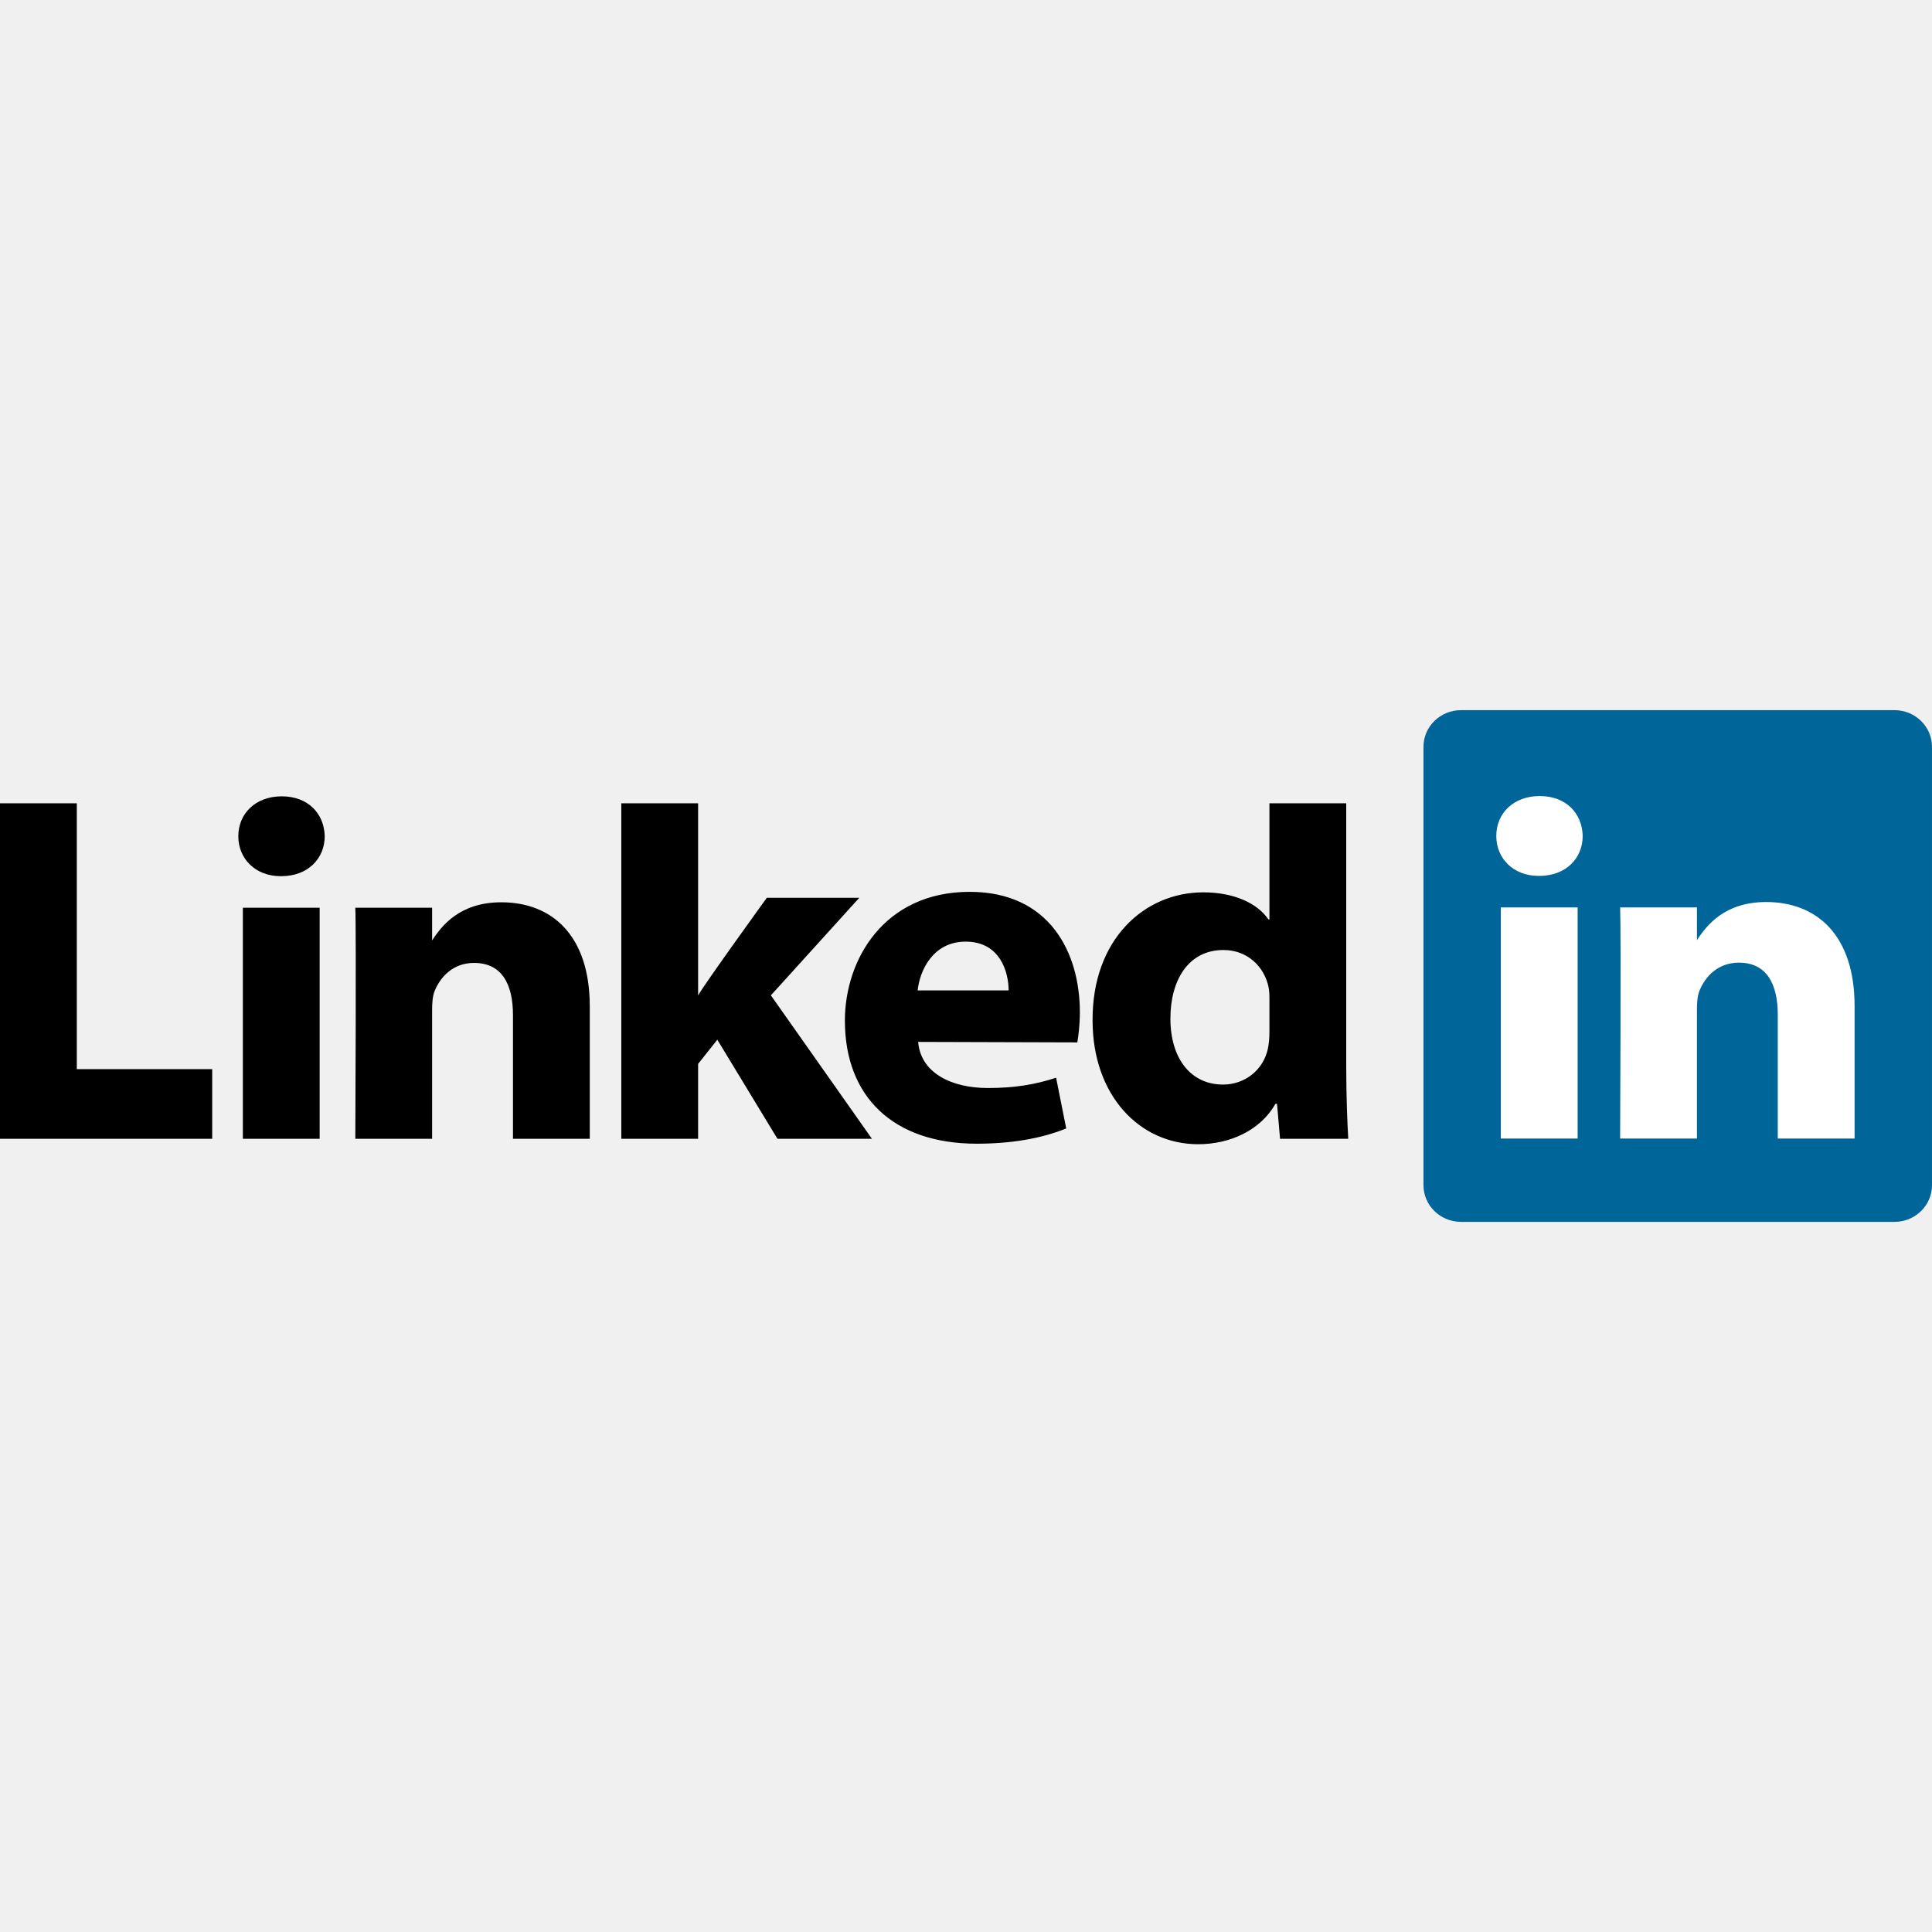
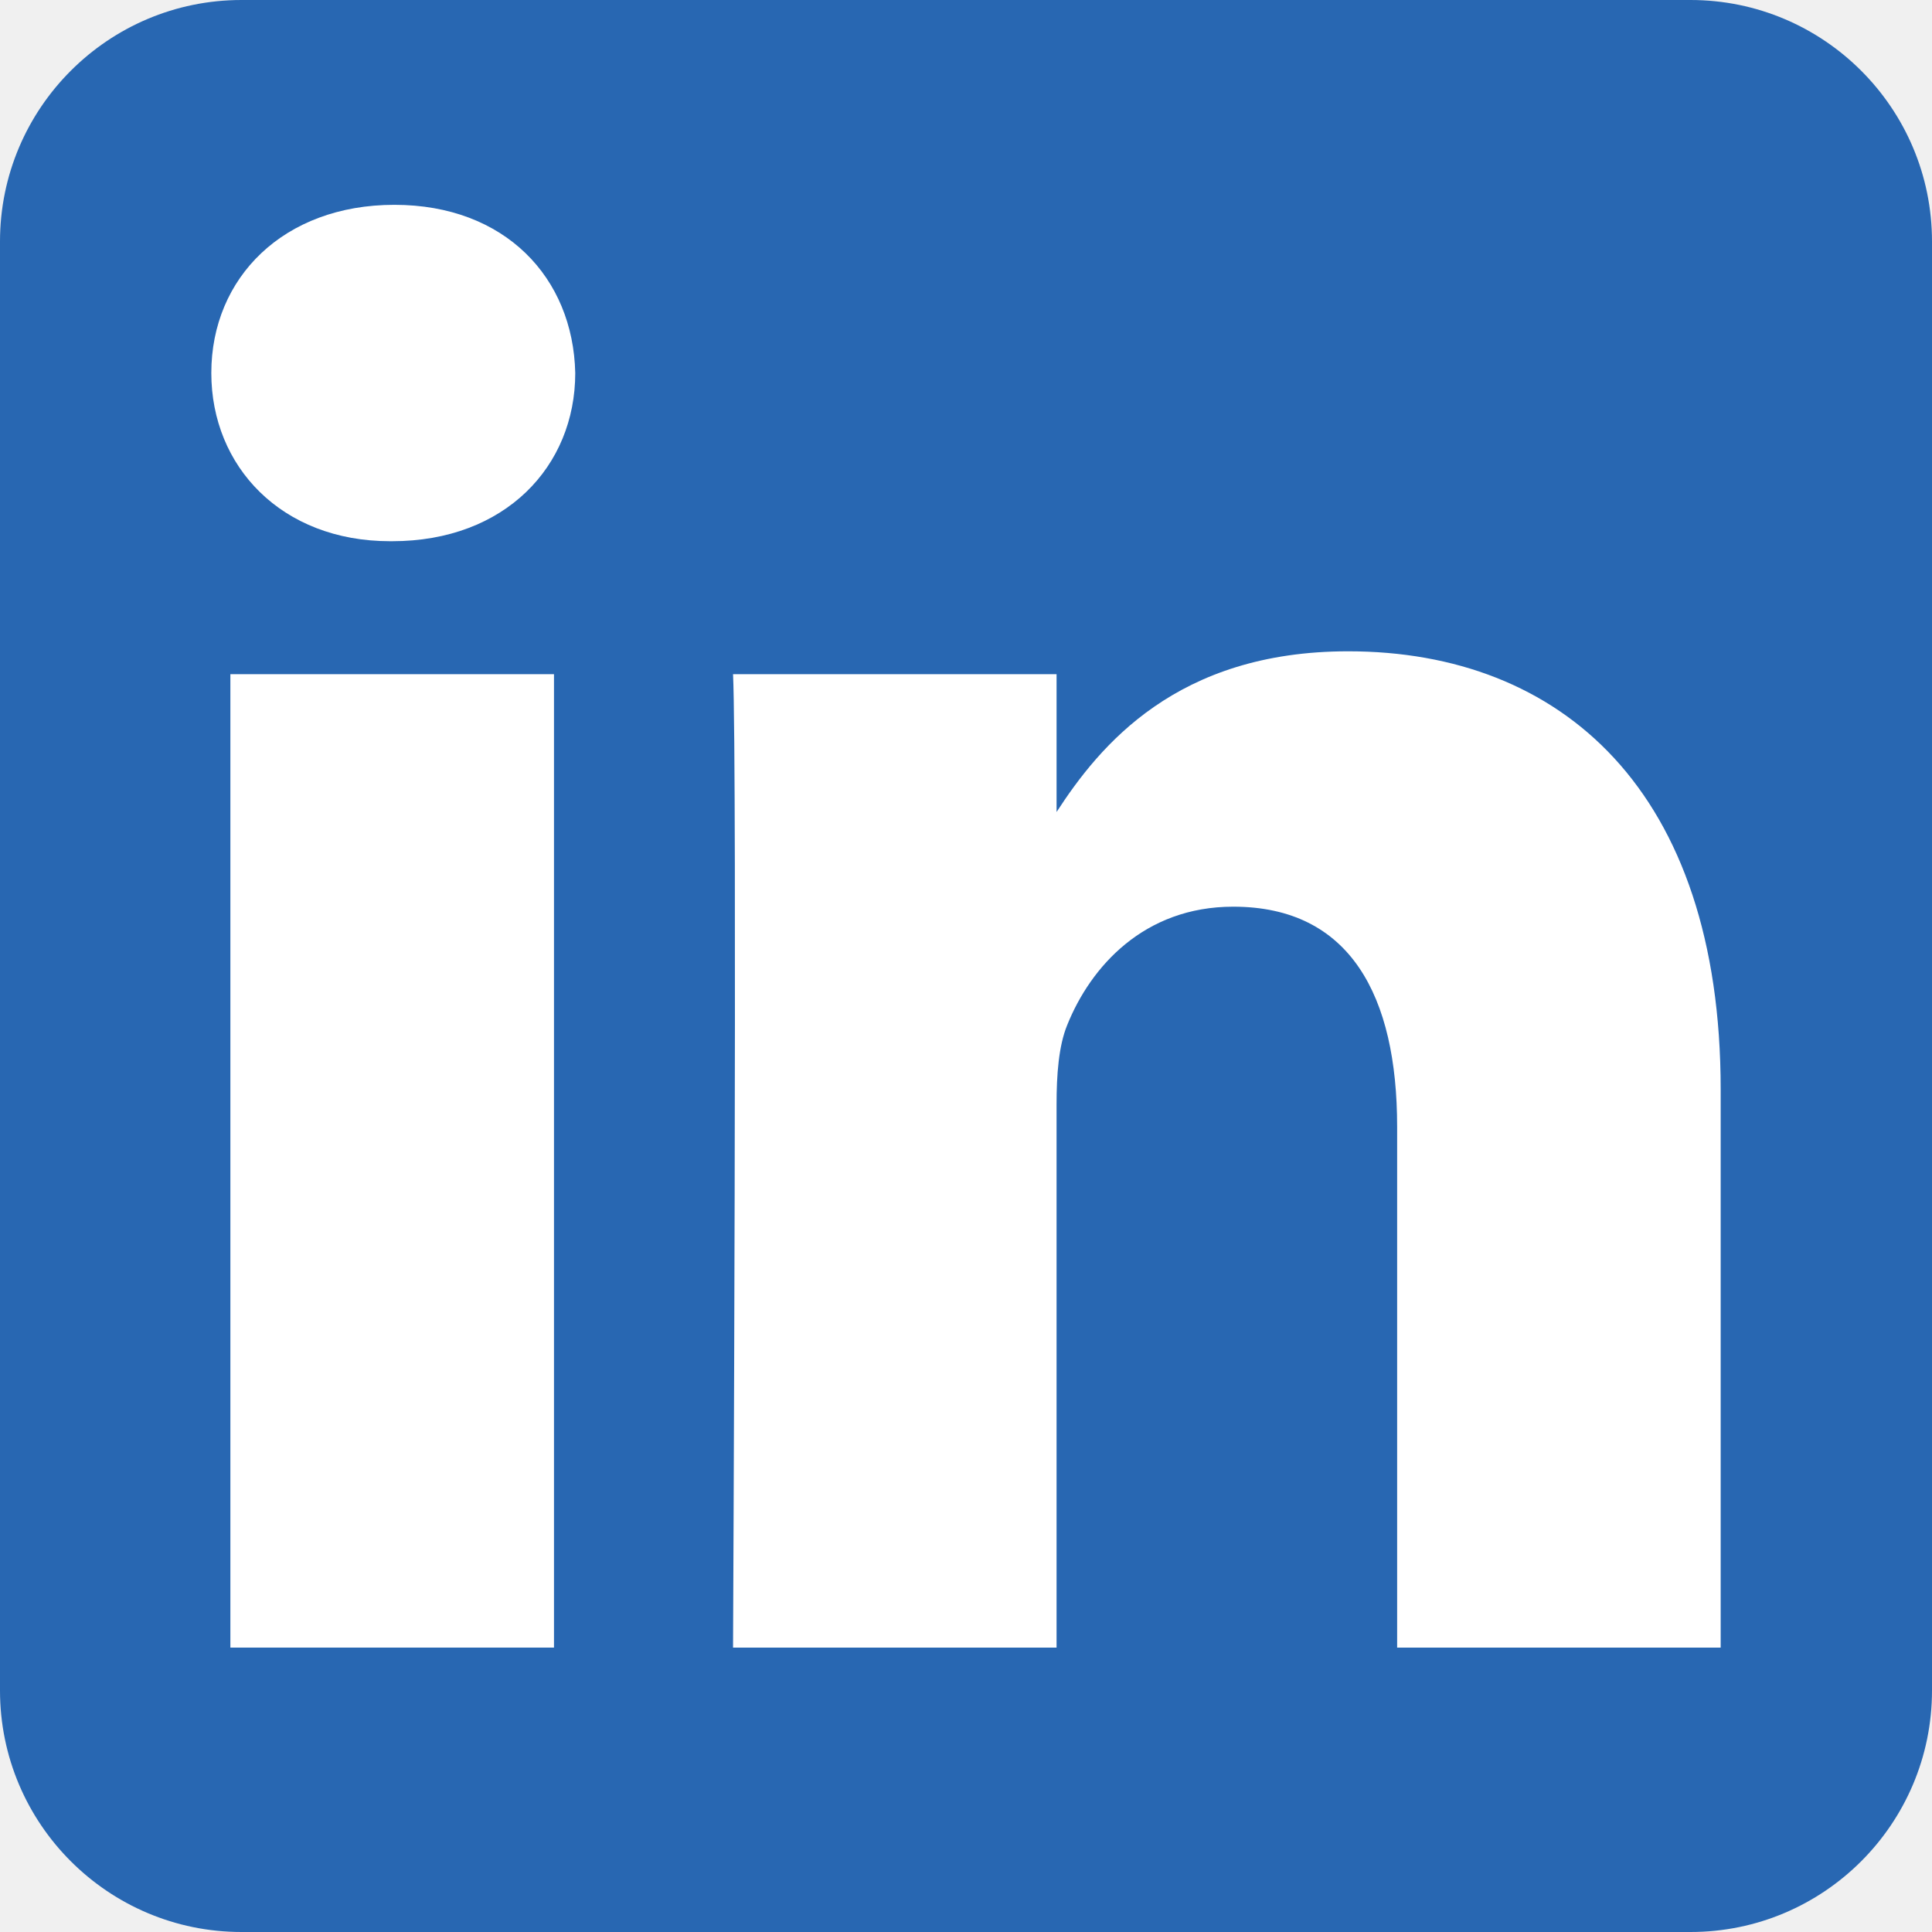
- <svg xmlns="http://www.w3.org/2000/svg" width="800px" height="800px" viewBox="1.786 -104.027 287.865 287.865">
-   <path d="M213.882 7.245c0-3.015 2.508-5.462 5.6-5.462h64.568c3.093 0 5.6 2.447 5.6 5.462V72.57c0 3.016-2.507 5.461-5.6 5.461h-64.568c-3.092 0-5.6-2.445-5.6-5.46V7.244z" fill="#069" />
-   <path d="M1.785 65.652h31.62V55.27H13.23V15.665H1.785v49.987zM49.414 65.652v-34.43H37.97v34.43h11.444zm-5.721-39.13c3.99 0 6.474-2.644 6.474-5.95-.074-3.378-2.484-5.947-6.398-5.947-3.915 0-6.475 2.57-6.475 5.947 0 3.306 2.484 5.95 6.324 5.95h.075zM54.727 65.652h11.444V46.424c0-1.029.074-2.058.377-2.791.826-2.056 2.709-4.186 5.871-4.186 4.142 0 5.799 3.158 5.799 7.784v18.42H89.66V45.91c0-10.576-5.646-15.497-13.176-15.497-6.173 0-8.884 3.451-10.39 5.802h.077v-4.993H54.727c.151 3.231 0 34.43 0 34.43zM105.805 15.665H94.361v49.987h11.444V54.489l2.86-3.601 8.96 14.764h14.078l-15.056-21.373 13.174-14.54h-13.776s-9.411 13.008-10.24 14.552V15.665z" />
-   <path d="M162.306 51.29c.151-.884.377-2.58.377-4.498 0-8.9-4.518-17.936-16.413-17.936-12.724 0-18.597 10.063-18.597 19.19 0 11.288 7.153 18.337 19.65 18.337 4.97 0 9.561-.732 13.327-2.275l-1.506-7.558c-3.088 1.024-6.25 1.537-10.164 1.537-5.345 0-10.012-2.195-10.389-6.871l23.715.072v.002zm-23.79-7.742c.301-2.938 2.26-7.273 7.153-7.273 5.194 0 6.4 4.628 6.4 7.273h-13.552zM190.93 15.665v17.304h-.151c-1.657-2.422-5.12-4.038-9.71-4.038-8.81 0-16.564 7.05-16.49 19.094 0 11.164 7.003 18.435 15.735 18.435 4.744 0 9.26-2.058 11.52-6.024h.225l.453 5.216h10.163c-.15-2.424-.302-6.61-.302-10.723V15.664h-11.444zm0 34.05c0 .88-.075 1.763-.227 2.495-.675 3.16-3.386 5.361-6.699 5.361-4.742 0-7.83-3.818-7.83-9.84 0-5.654 2.637-10.208 7.906-10.208 3.538 0 6.022 2.423 6.7 5.433.15.663.15 1.398.15 2.058v4.7z" />
-   <path d="M236.85 65.61V31.18h-11.444v34.43h11.445zm-5.72-39.13c3.99 0 6.474-2.644 6.474-5.948-.075-3.379-2.484-5.949-6.398-5.949-3.917 0-6.475 2.57-6.475 5.949 0 3.304 2.483 5.948 6.324 5.948h.074zM243.184 65.61h11.443V46.385c0-1.028.075-2.058.377-2.792.827-2.057 2.71-4.186 5.872-4.186 4.14 0 5.797 3.157 5.797 7.786V65.61h11.443V45.869c0-10.575-5.645-15.496-13.174-15.496-6.173 0-8.884 3.45-10.39 5.8h.076v-4.992h-11.443c.149 3.23-.001 34.43-.001 34.43z" fill="#ffffff" />
+ <svg xmlns="http://www.w3.org/2000/svg" height="100%" style="fill-rule:evenodd;clip-rule:evenodd;stroke-linejoin:round;stroke-miterlimit:2;" version="1.1" viewBox="0 0 512 512" width="100%" xml:space="preserve">
+   <g id="g5891">
+     <path d="M512,64c0,-35.323 -28.677,-64 -64,-64l-384,0c-35.323,0 -64,28.677 -64,64l0,384c0,35.323 28.677,64 64,64l384,0c35.323,0 64,-28.677 64,-64l0,-384Z" id="background" style="fill:#2867b2;" />
+     <g id="shapes">
+       <rect height="257.962" id="rect11" style="fill:#fff;" width="85.76" x="61.053" y="178.667" />
+       <path d="M104.512,54.28c-29.341,0 -48.512,19.29 -48.512,44.573c0,24.752 18.588,44.574 47.377,44.574l0.554,0c29.903,0 48.516,-19.822 48.516,-44.574c-0.555,-25.283 -18.611,-44.573 -47.935,-44.573Z" id="path13-0" style="fill:#fff;fill-rule:nonzero;" />
+       <path d="M357.278,172.601c-45.49,0 -65.866,25.017 -77.276,42.589l0,-36.523l-85.738,0c1.137,24.197 0,257.961 0,257.961l85.737,0l0,-144.064c0,-7.711 0.554,-15.42 2.827,-20.931c6.188,-15.4 20.305,-31.352 43.993,-31.352c31.012,0 43.436,23.664 43.436,58.327l0,138.02l85.741,0l0,-147.93c0,-79.237 -42.305,-116.097 -98.72,-116.097Z" id="path15" style="fill:#fff;fill-rule:nonzero;" />
+     </g>
+   </g>
</svg>
